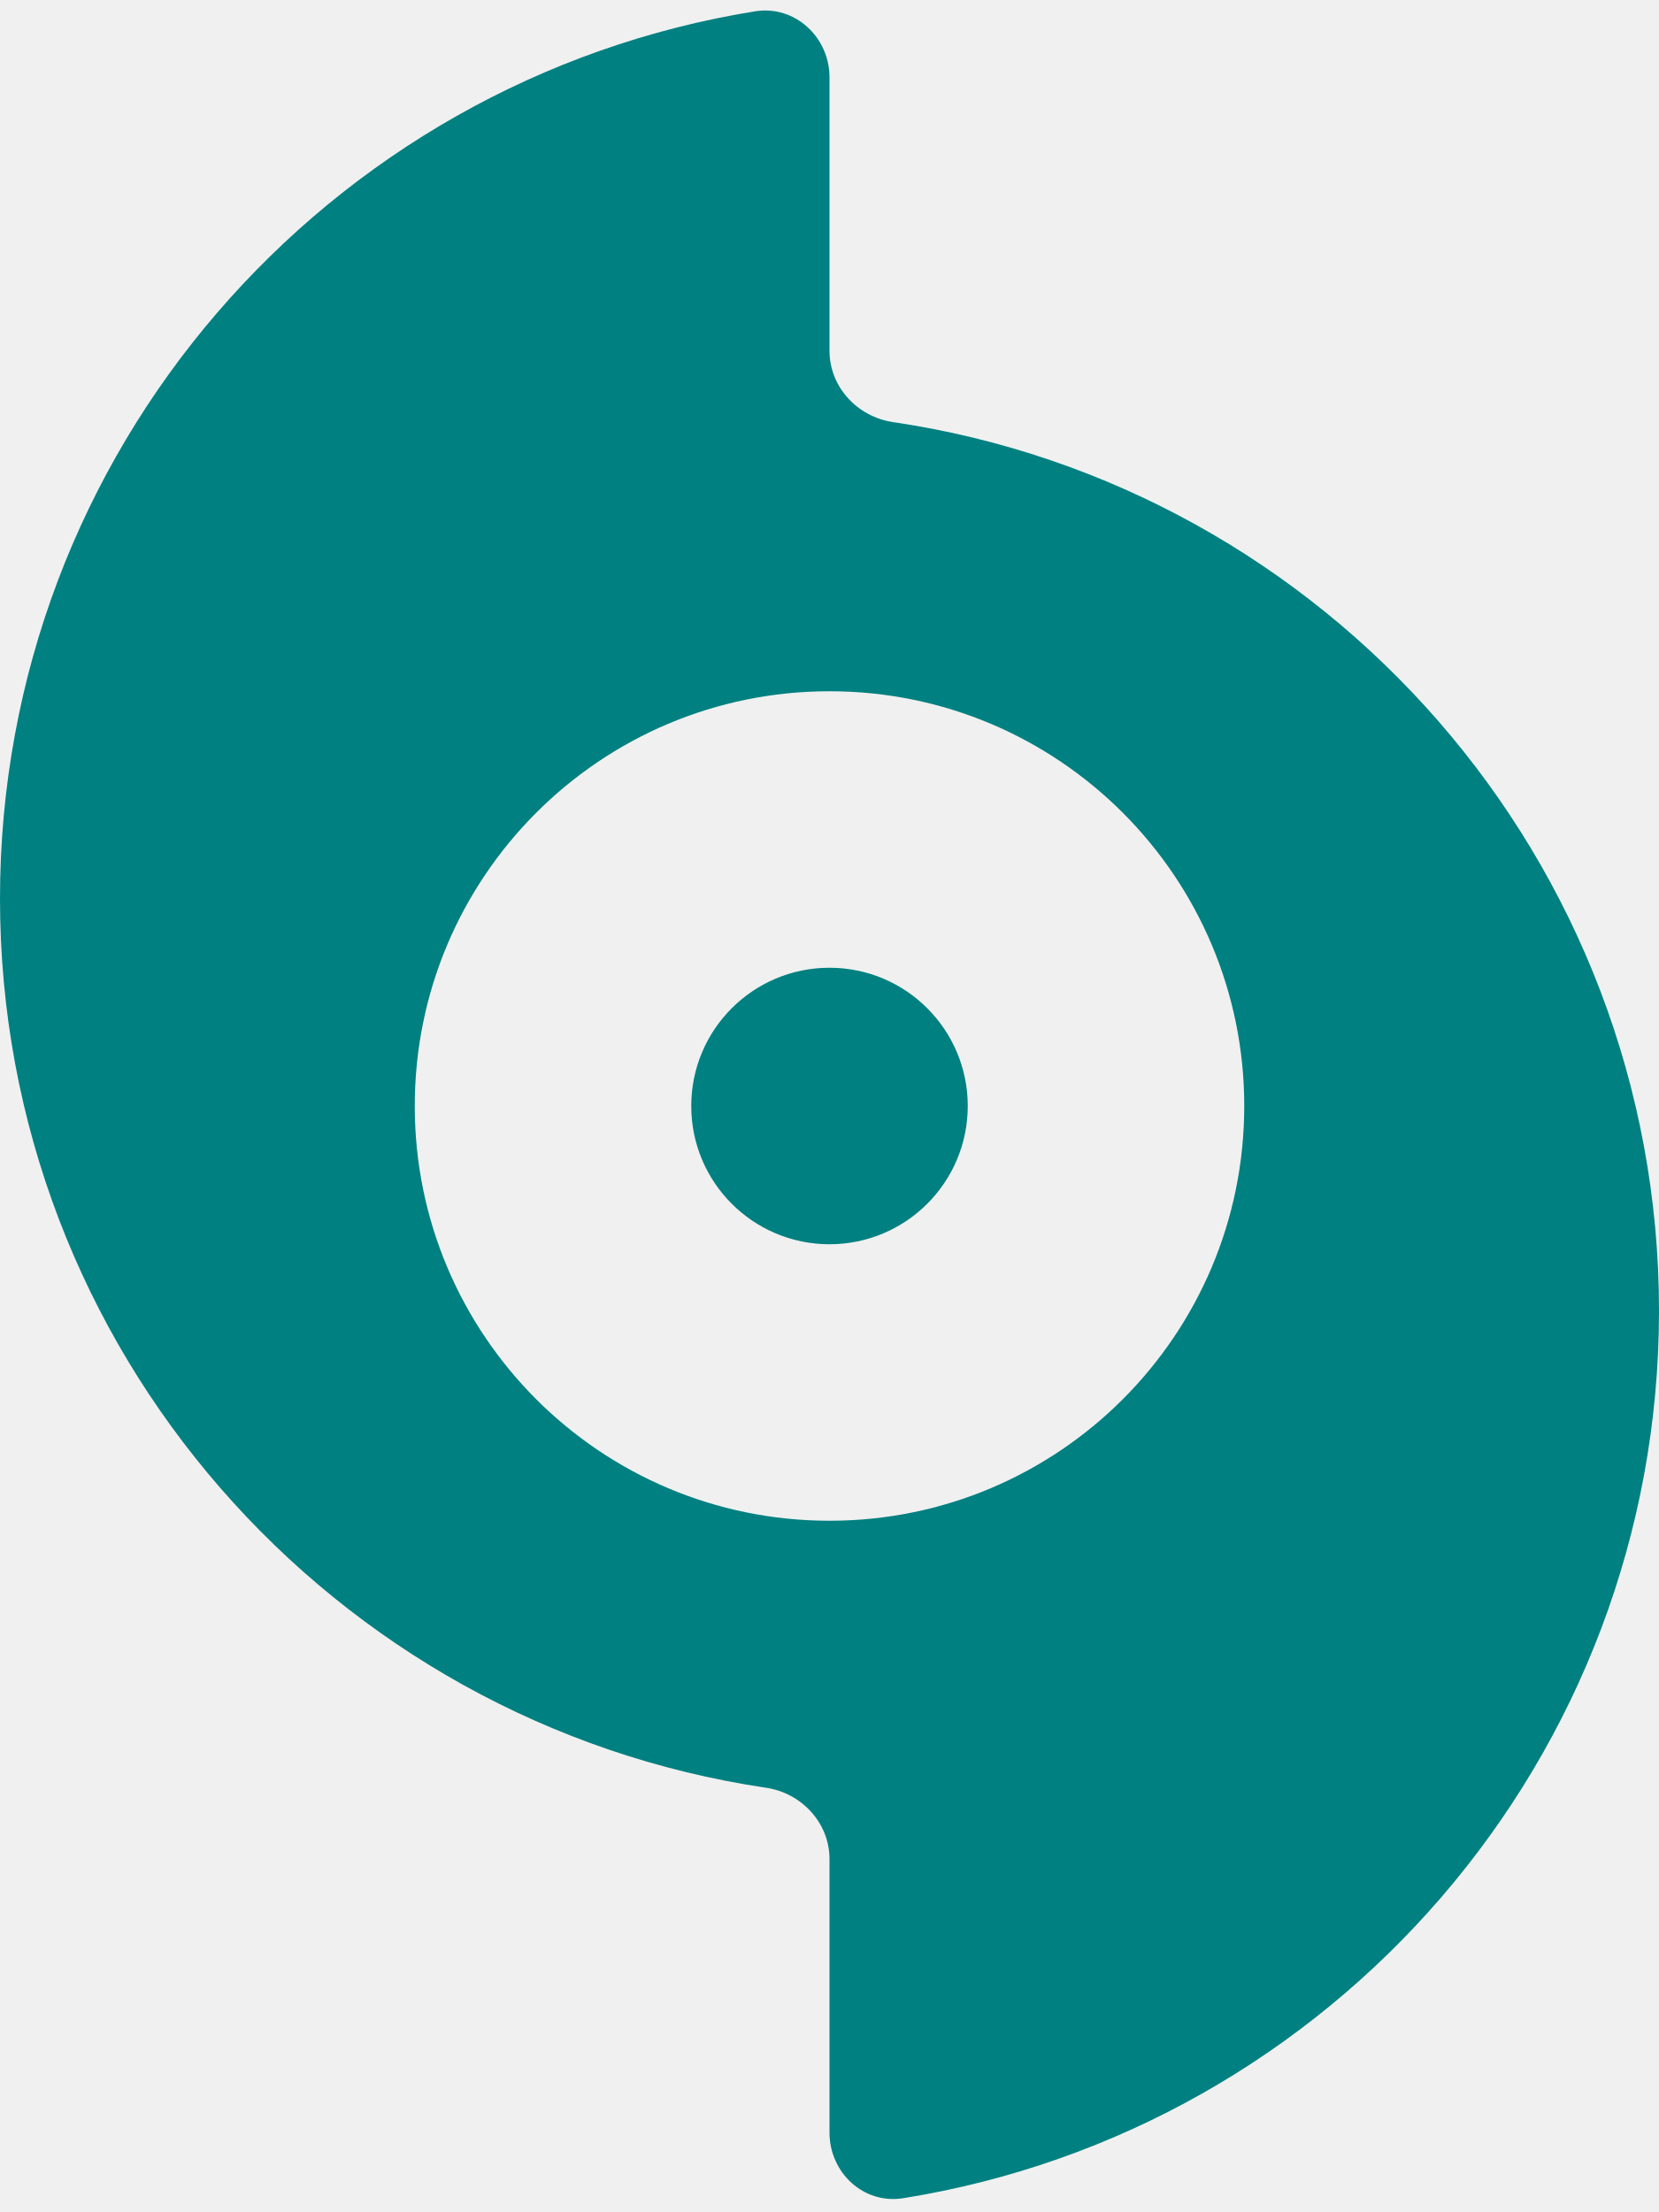
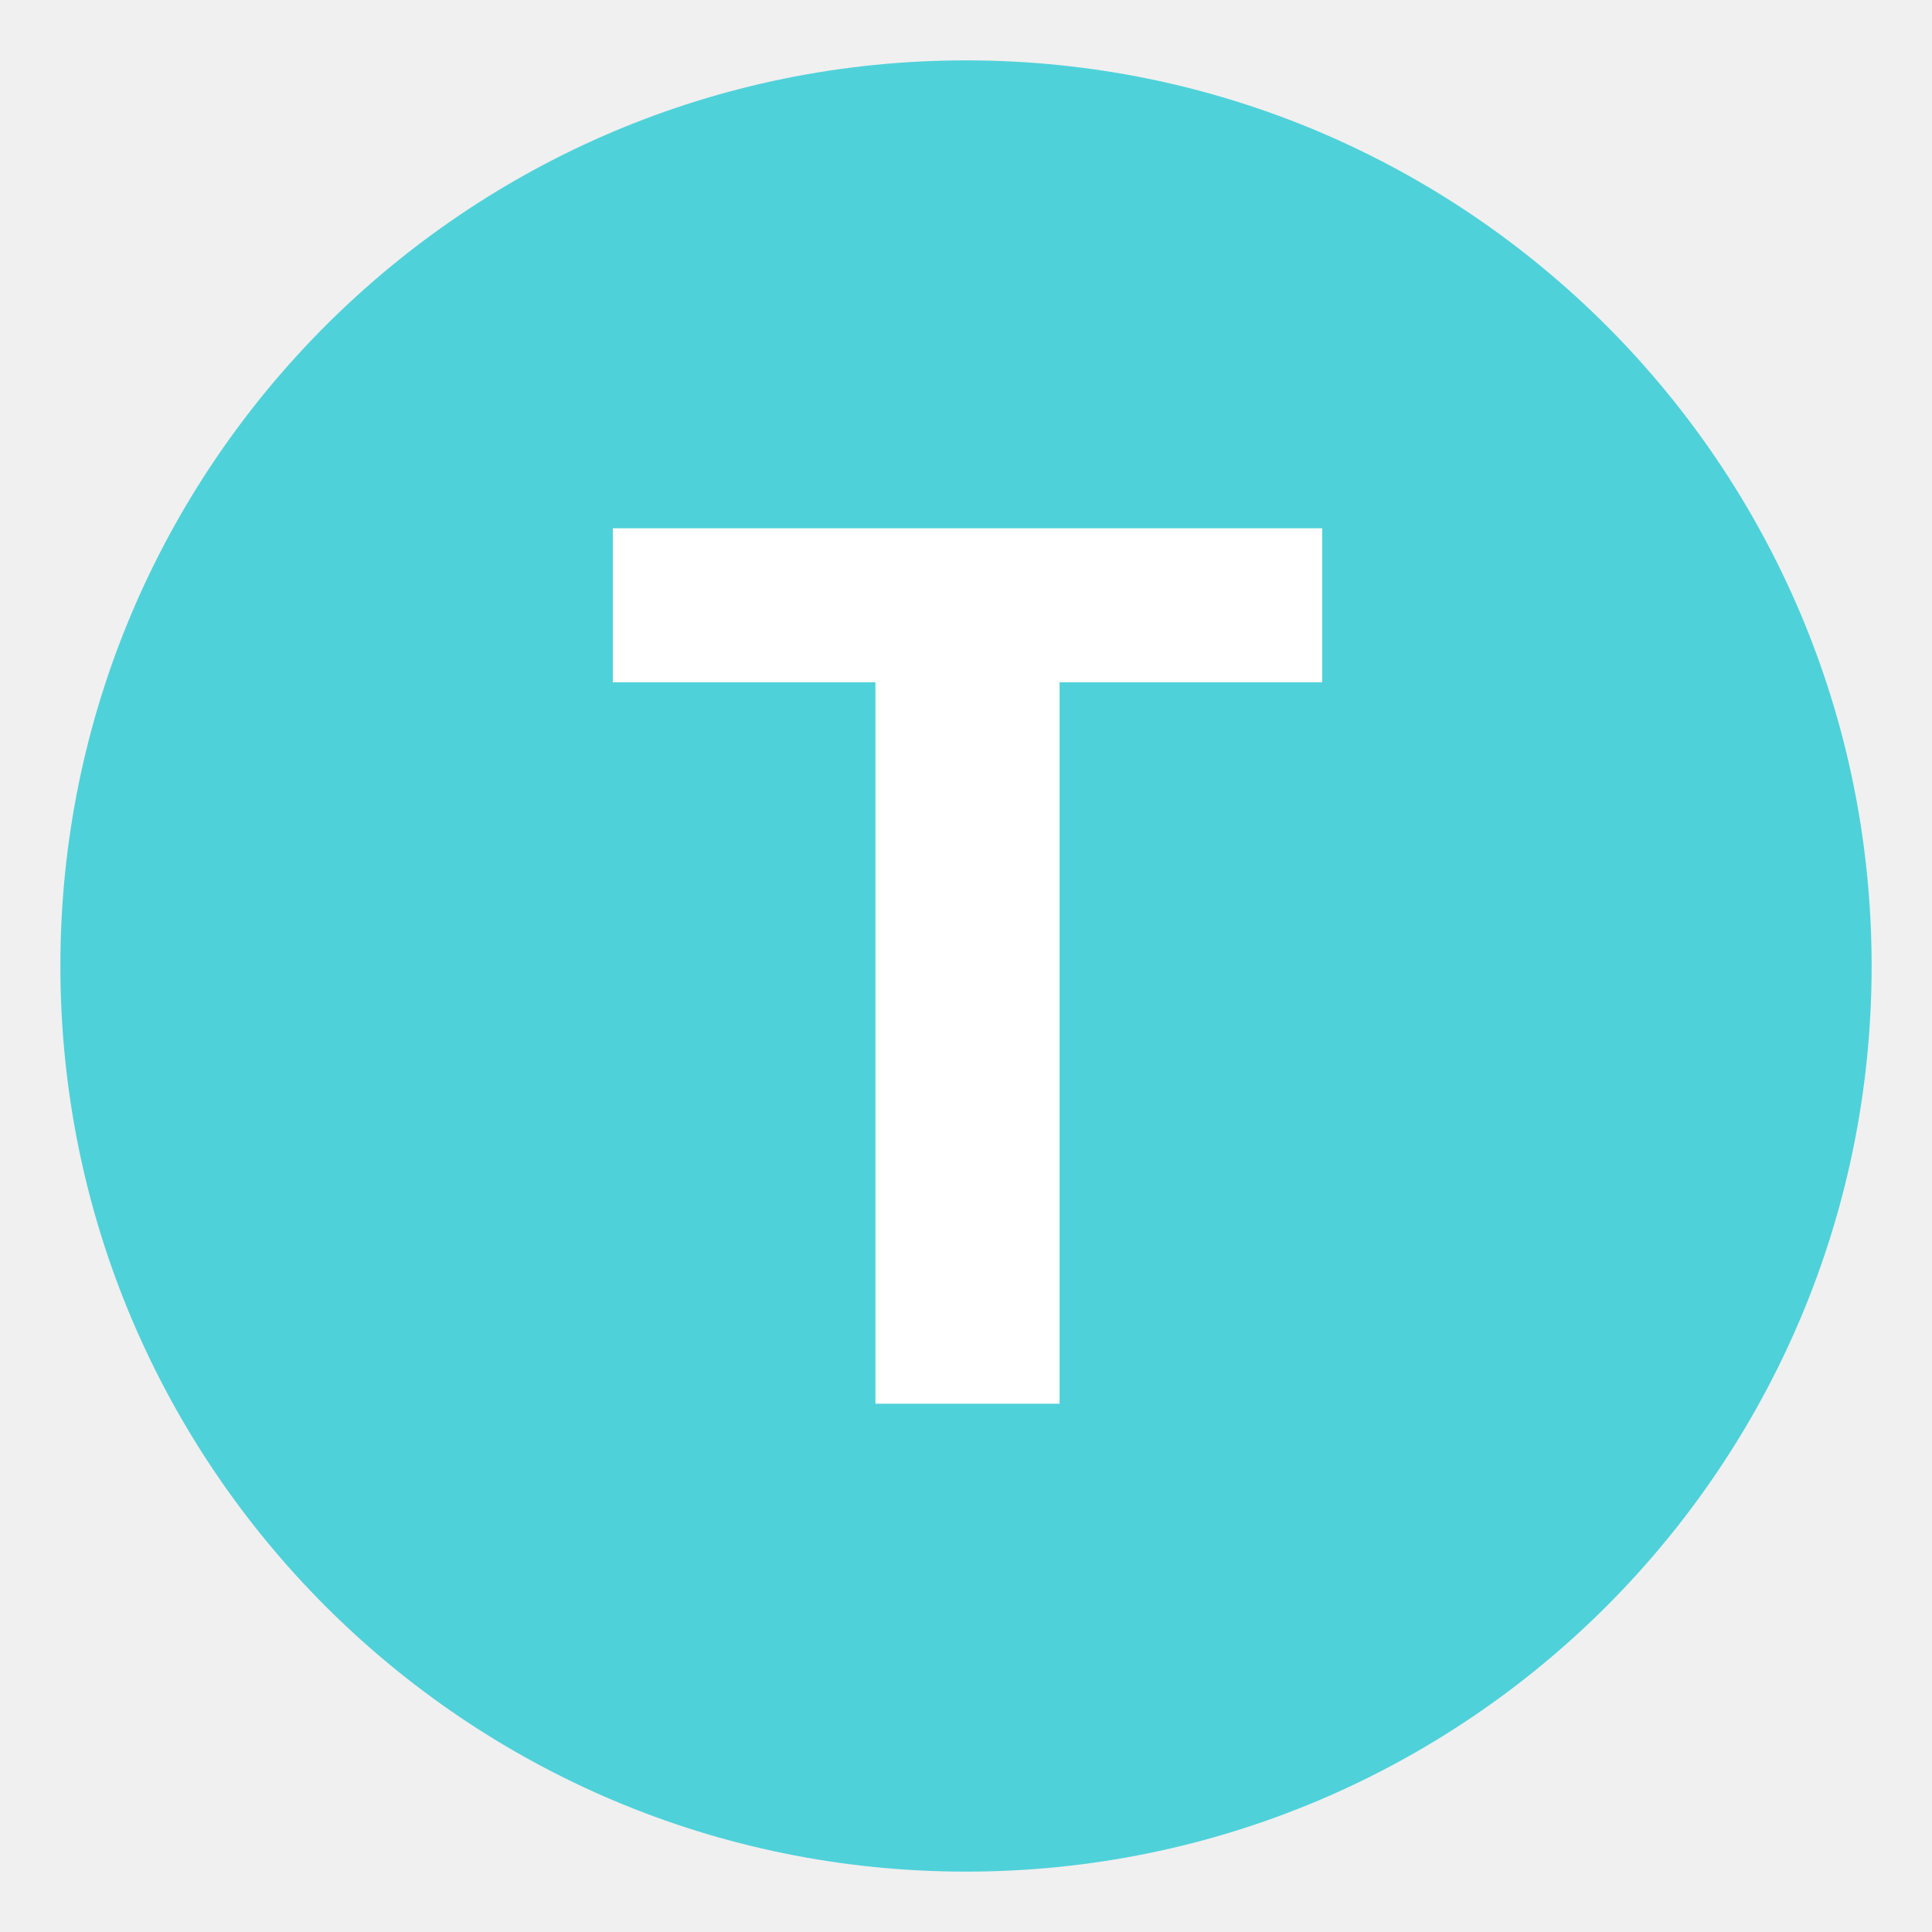
- <svg xmlns="http://www.w3.org/2000/svg" width="0.75em" height="1em" viewBox="0 0 384 512">
-   <path d="M0 0h384v512H0z" fill="none" />
-   <path fill="#008080" d="M0 208C0 104.4 75.7 18.5 174.9 2.6c9.1-1.4 17.1 6 17.1 15.3v63.3c0 8.4 6.5 15.3 14.7 16.5C307 112.5 384 199 384 303.4c0 103.6-75.7 189.5-174.9 205.4c-9.2 1.5-17.1-5.9-17.1-15.2v-63.3c0-8.4-6.5-15.3-14.7-16.5C77 398.9 0 312.4 0 208m288 48a96 96 0 1 0-192 0a96 96 0 1 0 192 0m-96-32a32 32 0 1 1 0 64a32 32 0 1 1 0-64" />
+ <svg xmlns="http://www.w3.org/2000/svg" width="1em" height="1em" viewBox="0 0 64 64">
+   <path d="M0 0h64v64H0z" fill="none" />
+   <circle cx="32" cy="32" r="30" fill="#4fd1d9" />
+   <path fill="#fff" d="M43.8 17.5v5.1h-8.7v23.9H29V22.6h-8.7v-5.1z" />
</svg>
